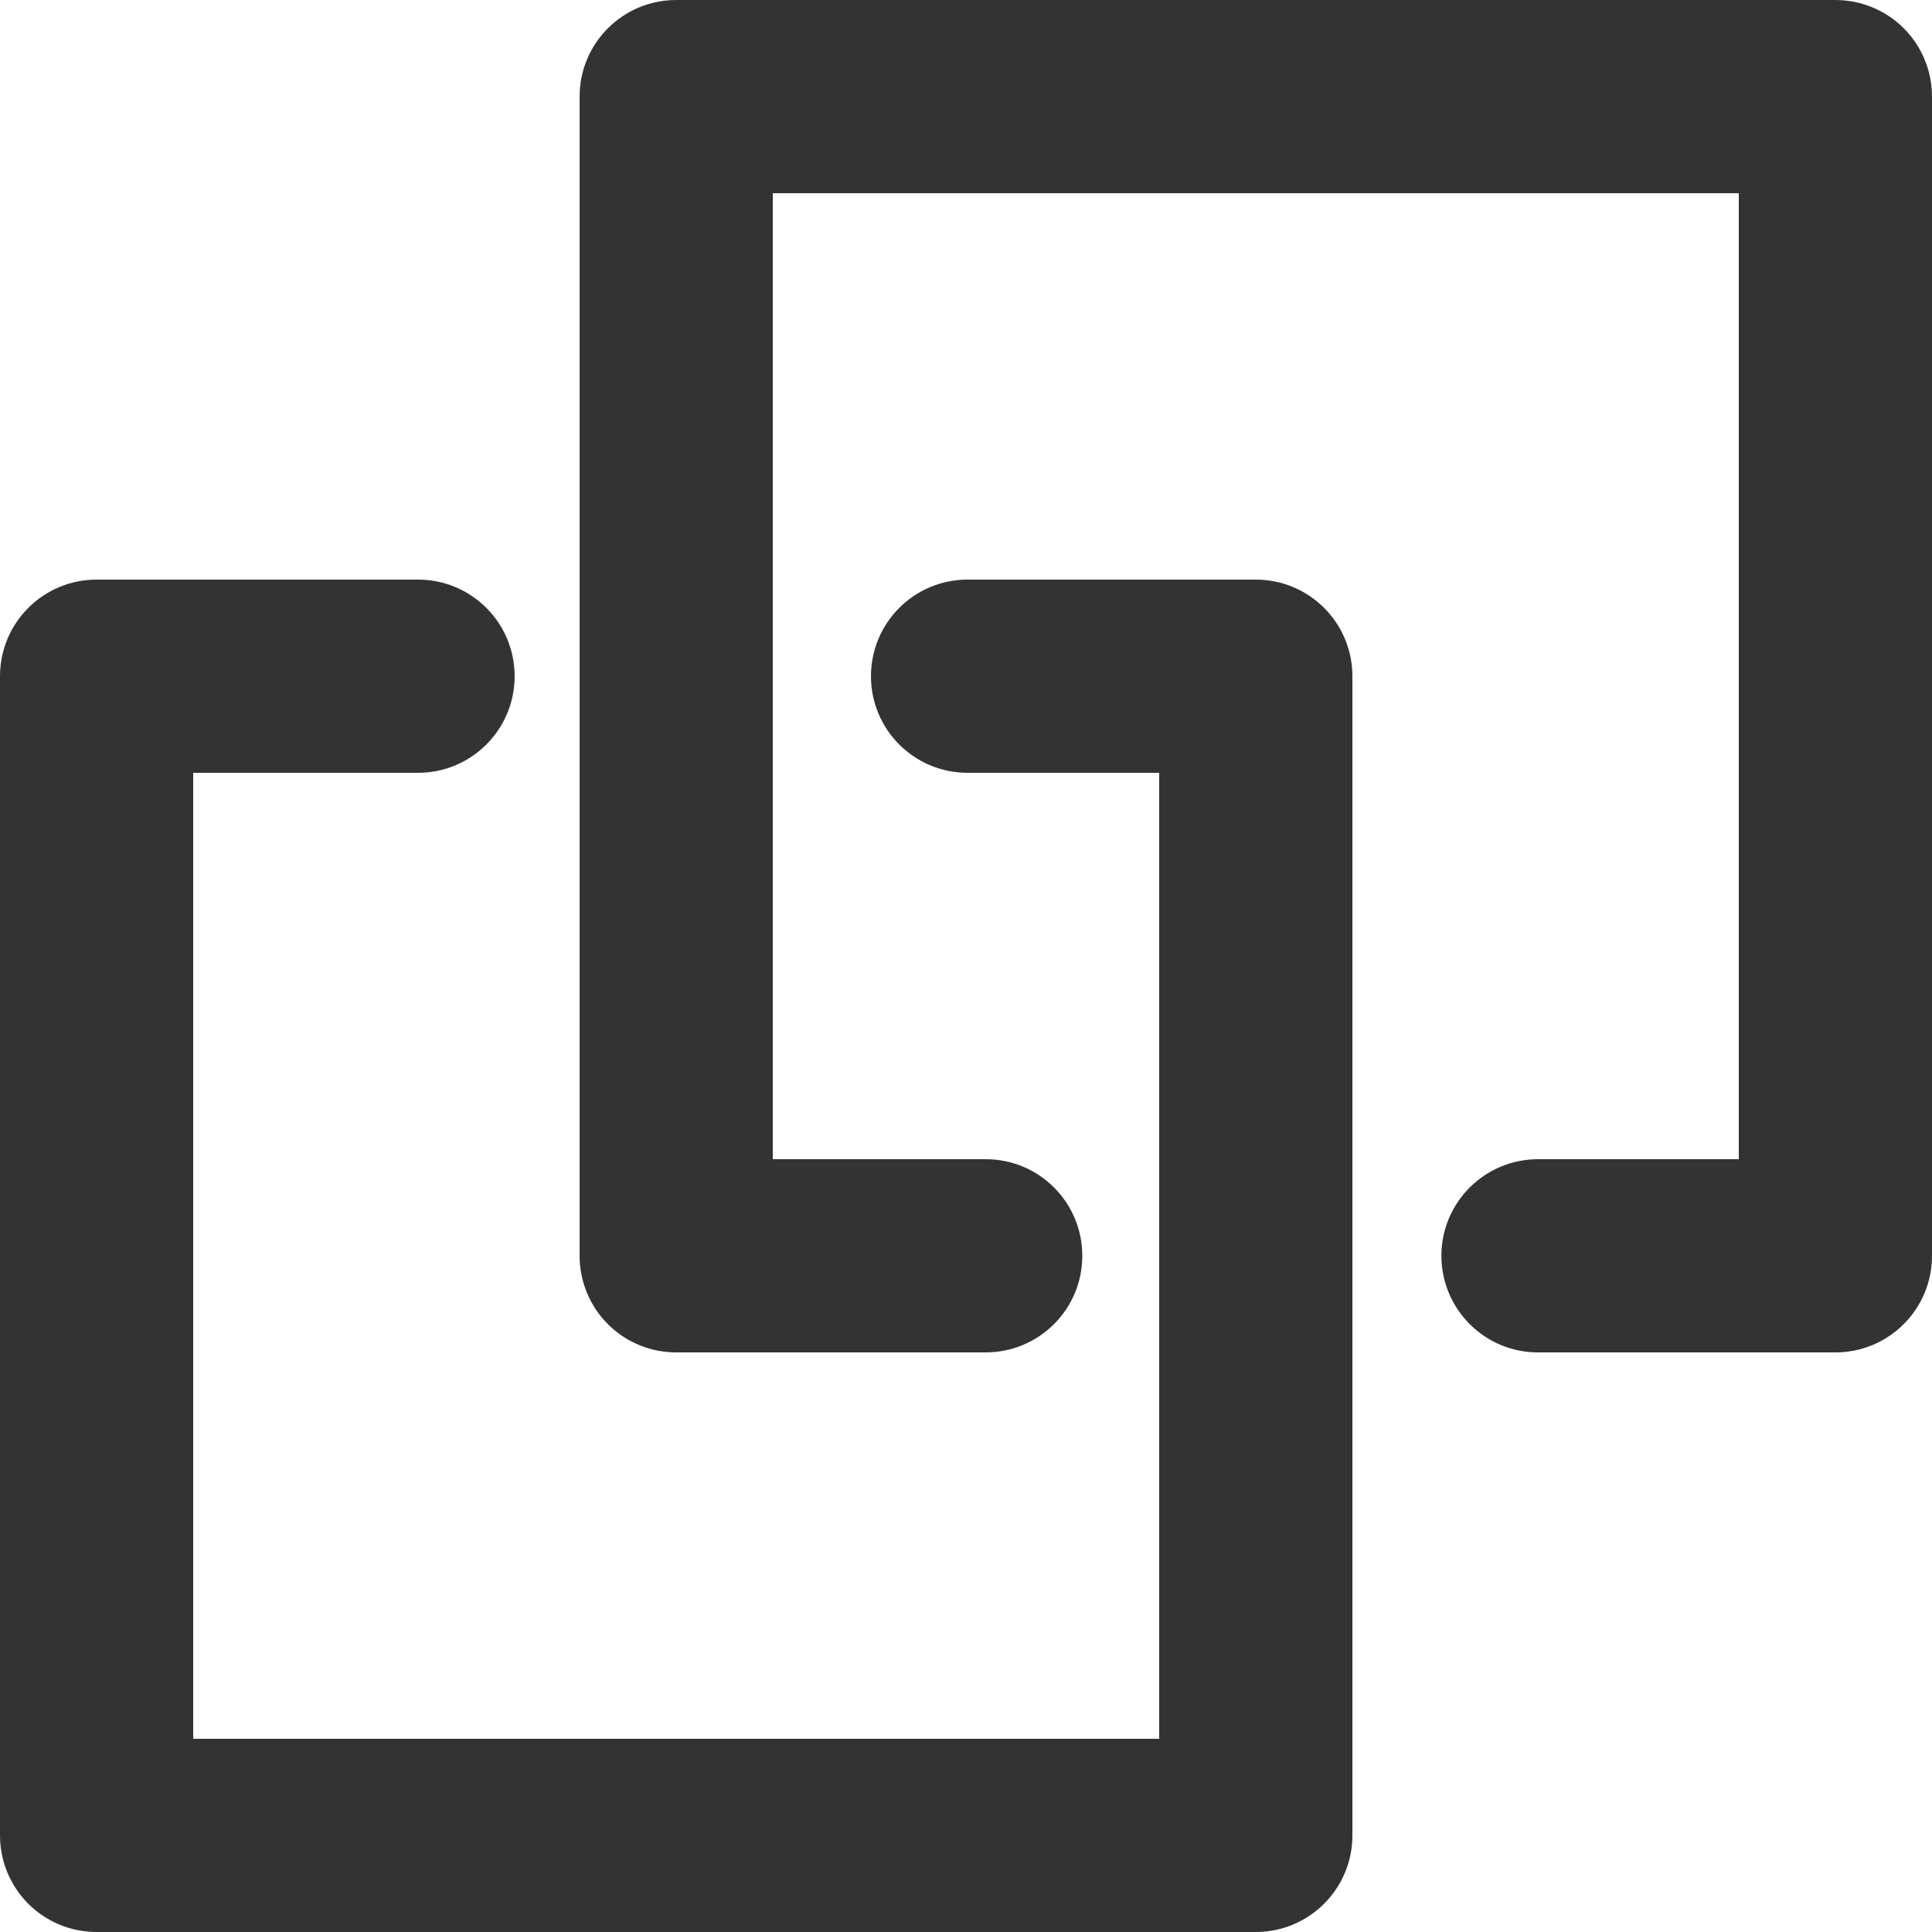
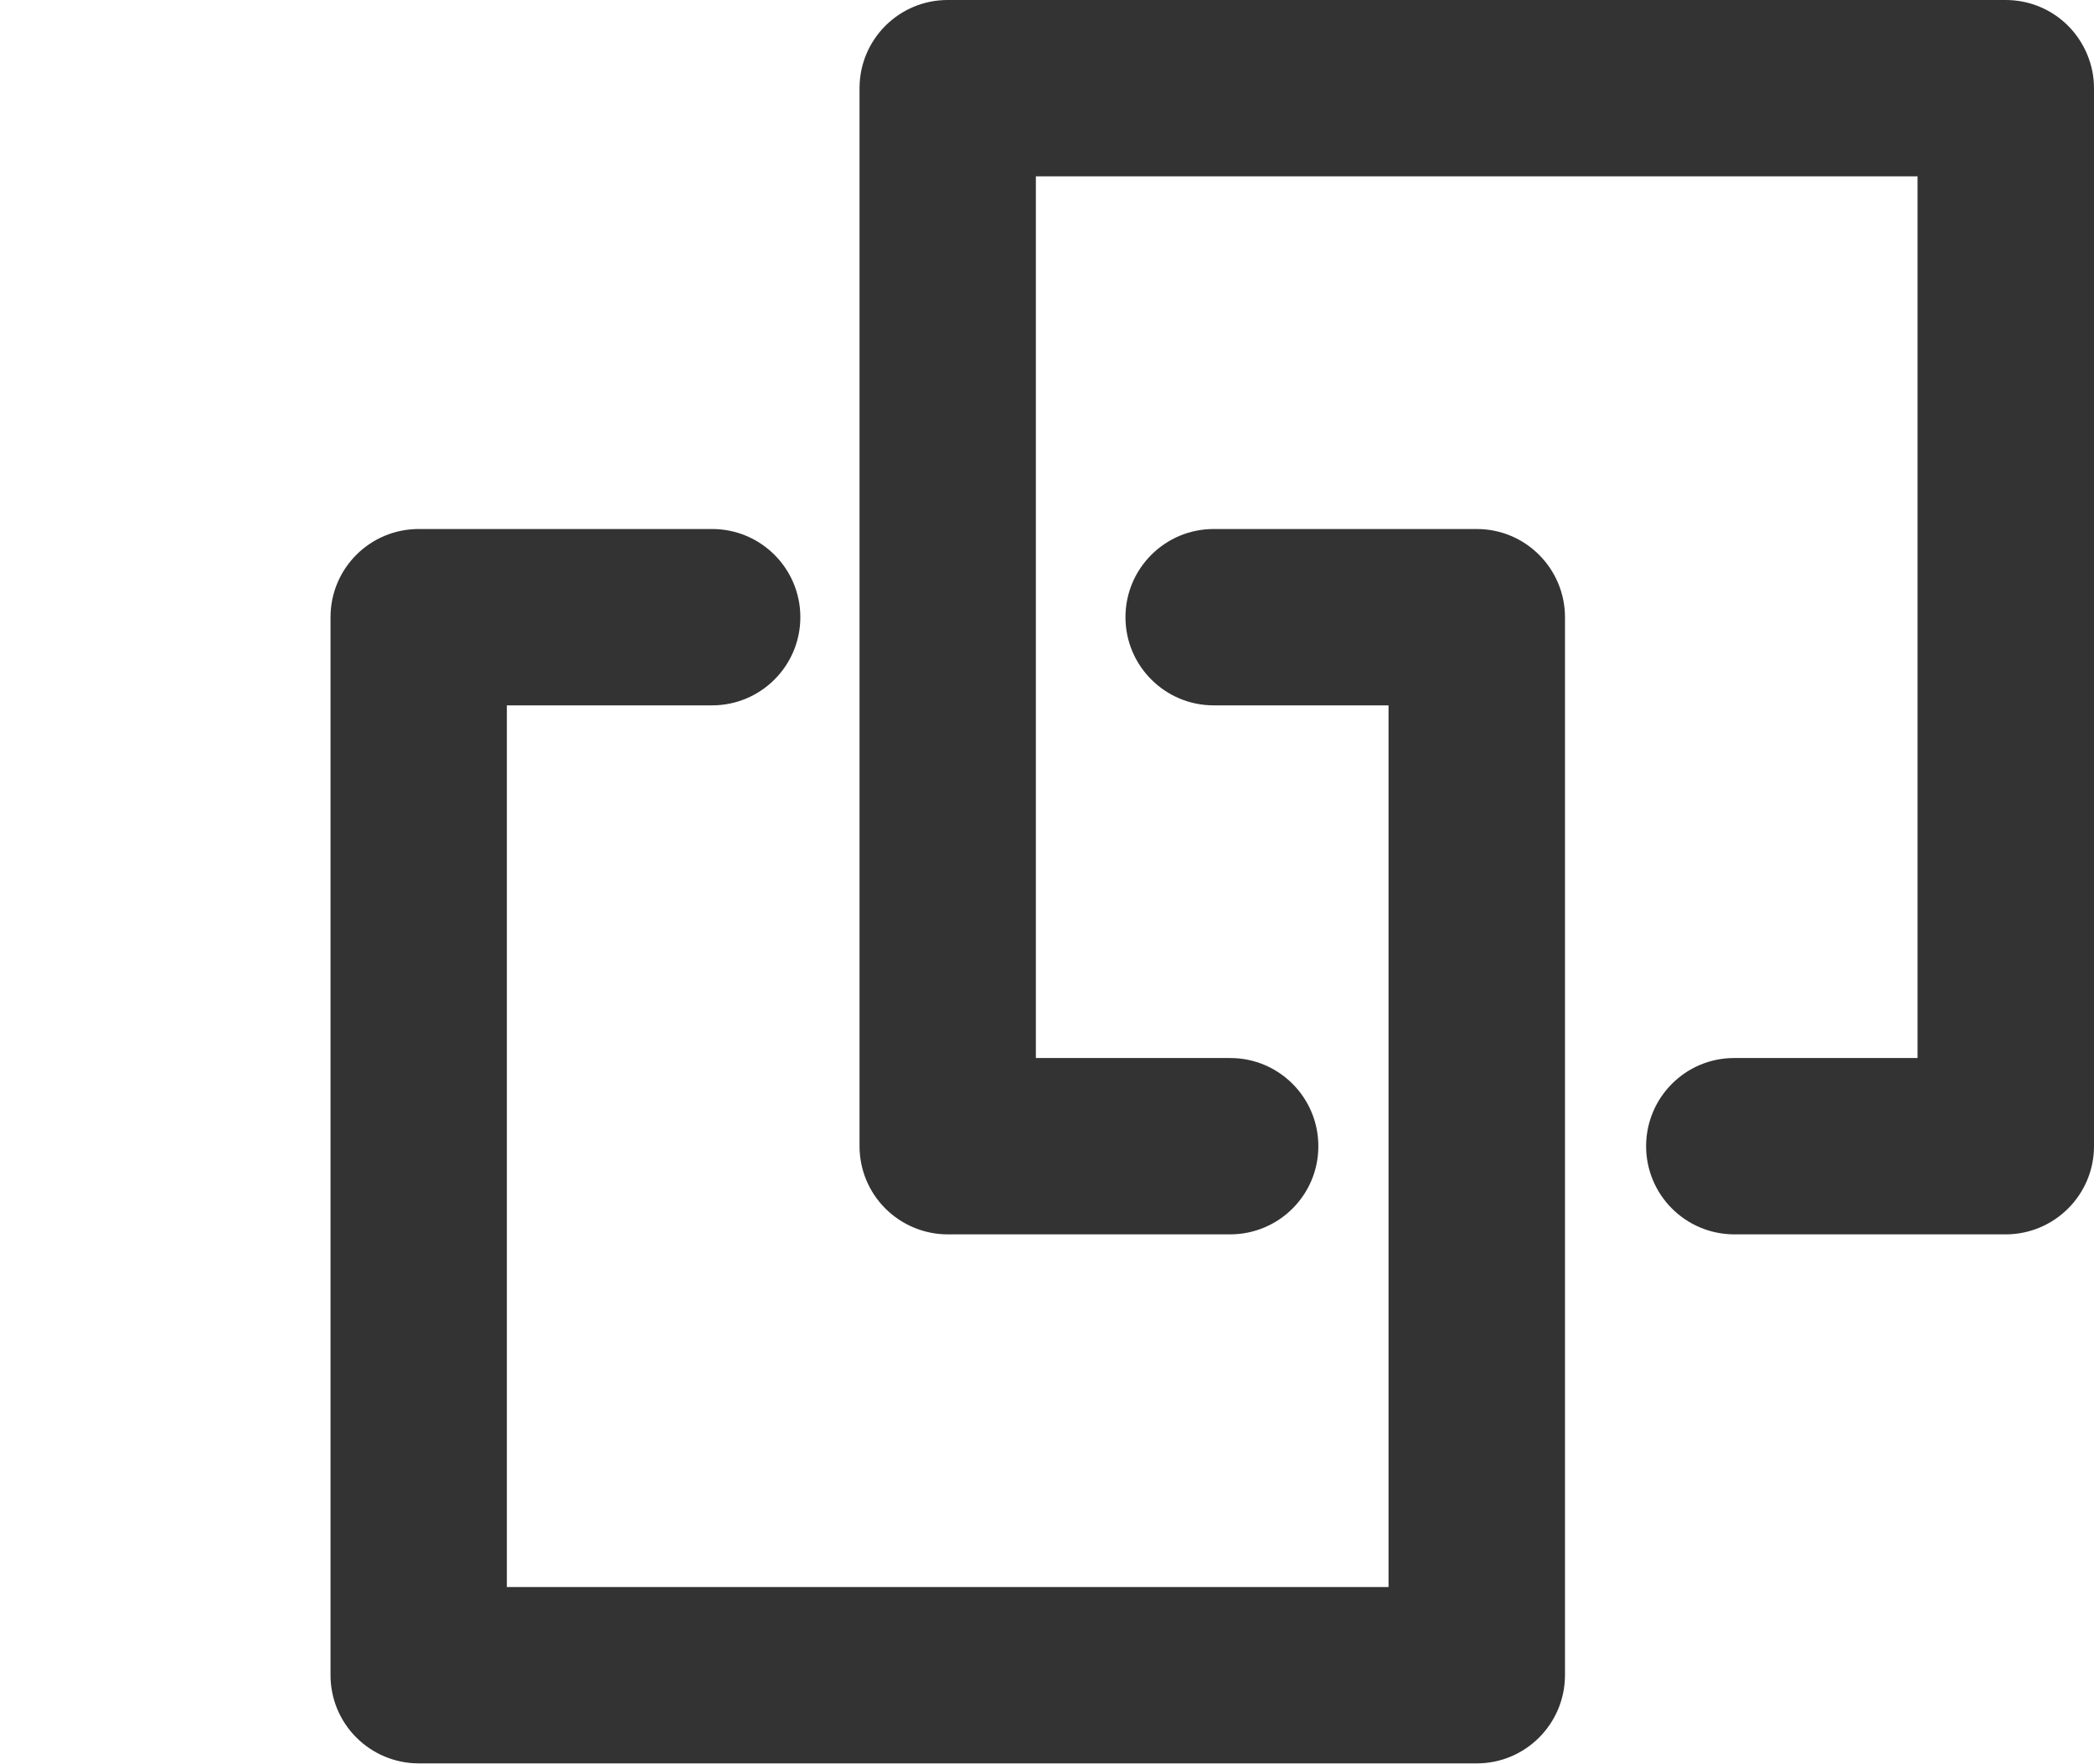
- <svg xmlns="http://www.w3.org/2000/svg" width="16px" height="16px">
-   <path fill-rule="evenodd" fill="rgb(51, 51, 51)" d="M10.400,4.800 L8.013,4.800 C7.571,4.800 7.213,5.158 7.213,5.600 C7.213,6.042 7.571,6.400 8.013,6.400 L9.600,6.400 L9.600,14.400 L1.600,14.400 L1.600,6.400 L3.462,6.400 C3.904,6.400 4.262,6.042 4.262,5.600 C4.262,5.158 3.904,4.800 3.462,4.800 L0.800,4.800 C0.358,4.800 0.000,5.158 0.000,5.600 L0.000,15.200 C-0.000,15.412 0.084,15.616 0.234,15.766 C0.384,15.916 0.588,16.000 0.800,16.000 L10.400,16.000 C10.842,16.000 11.200,15.642 11.200,15.200 L11.200,5.600 C11.200,5.158 10.842,4.800 10.400,4.800 L10.400,4.800 ZM15.200,-0.000 L5.600,-0.000 C5.158,-0.000 4.800,0.358 4.800,0.800 L4.800,10.400 C4.800,10.612 4.884,10.816 5.034,10.966 C5.184,11.116 5.388,11.200 5.600,11.200 L8.163,11.200 C8.604,11.200 8.963,10.843 8.963,10.401 C8.964,9.959 8.606,9.600 8.164,9.600 L6.400,9.600 L6.400,1.600 L14.400,1.600 L14.400,9.600 L12.738,9.600 C12.296,9.600 11.937,9.958 11.937,10.399 C11.937,10.841 12.295,11.200 12.736,11.200 L15.201,11.200 C15.642,11.200 16.000,10.842 16.000,10.400 L16.000,0.800 C16.000,0.588 15.916,0.384 15.766,0.234 C15.616,0.084 15.412,-0.000 15.200,-0.000 L15.200,-0.000 Z" />
+ <svg xmlns="http://www.w3.org/2000/svg" width="19px" height="16px">
+   <path fill-rule="evenodd" fill="none" d="M-0.000,-0.000 L19.000,-0.000 L19.000,16.000 L-0.000,16.000 L-0.000,-0.000 Z" />
+   <path fill-rule="evenodd" fill="rgb(51, 51, 51)" d="M13.400,4.800 L11.012,4.800 C10.571,4.800 10.212,5.158 10.212,5.600 C10.212,6.042 10.571,6.400 11.012,6.400 L12.599,6.400 L12.599,14.400 L4.599,14.400 L4.599,6.400 L6.462,6.400 C6.903,6.400 7.262,6.042 7.262,5.600 C7.262,5.158 6.903,4.800 6.462,4.800 L3.799,4.800 C3.357,4.800 2.999,5.158 2.999,5.600 L2.999,15.200 C2.999,15.412 3.083,15.615 3.233,15.765 C3.383,15.915 3.587,16.000 3.799,16.000 L13.400,16.000 C13.841,16.000 14.199,15.642 14.200,15.200 L14.200,5.600 C14.199,5.158 13.841,4.800 13.400,4.800 L13.400,4.800 ZM18.199,-0.000 L8.599,-0.000 C8.157,-0.000 7.799,0.358 7.799,0.800 L7.799,10.400 C7.799,10.612 7.883,10.815 8.033,10.965 C8.183,11.115 8.387,11.200 8.599,11.200 L11.161,11.200 C11.604,11.200 11.962,10.842 11.962,10.401 C11.963,9.959 11.605,9.600 11.163,9.600 L9.399,9.600 L9.399,1.600 L17.399,1.600 L17.399,9.600 L15.736,9.600 C15.295,9.599 14.937,9.957 14.936,10.399 C14.936,10.841 15.293,11.199 15.736,11.200 L18.200,11.200 C18.641,11.199 19.000,10.841 19.000,10.400 L19.000,0.800 C19.000,0.588 18.914,0.384 18.765,0.234 C18.615,0.084 18.412,-0.000 18.199,-0.000 L18.199,-0.000 Z" />
</svg>
